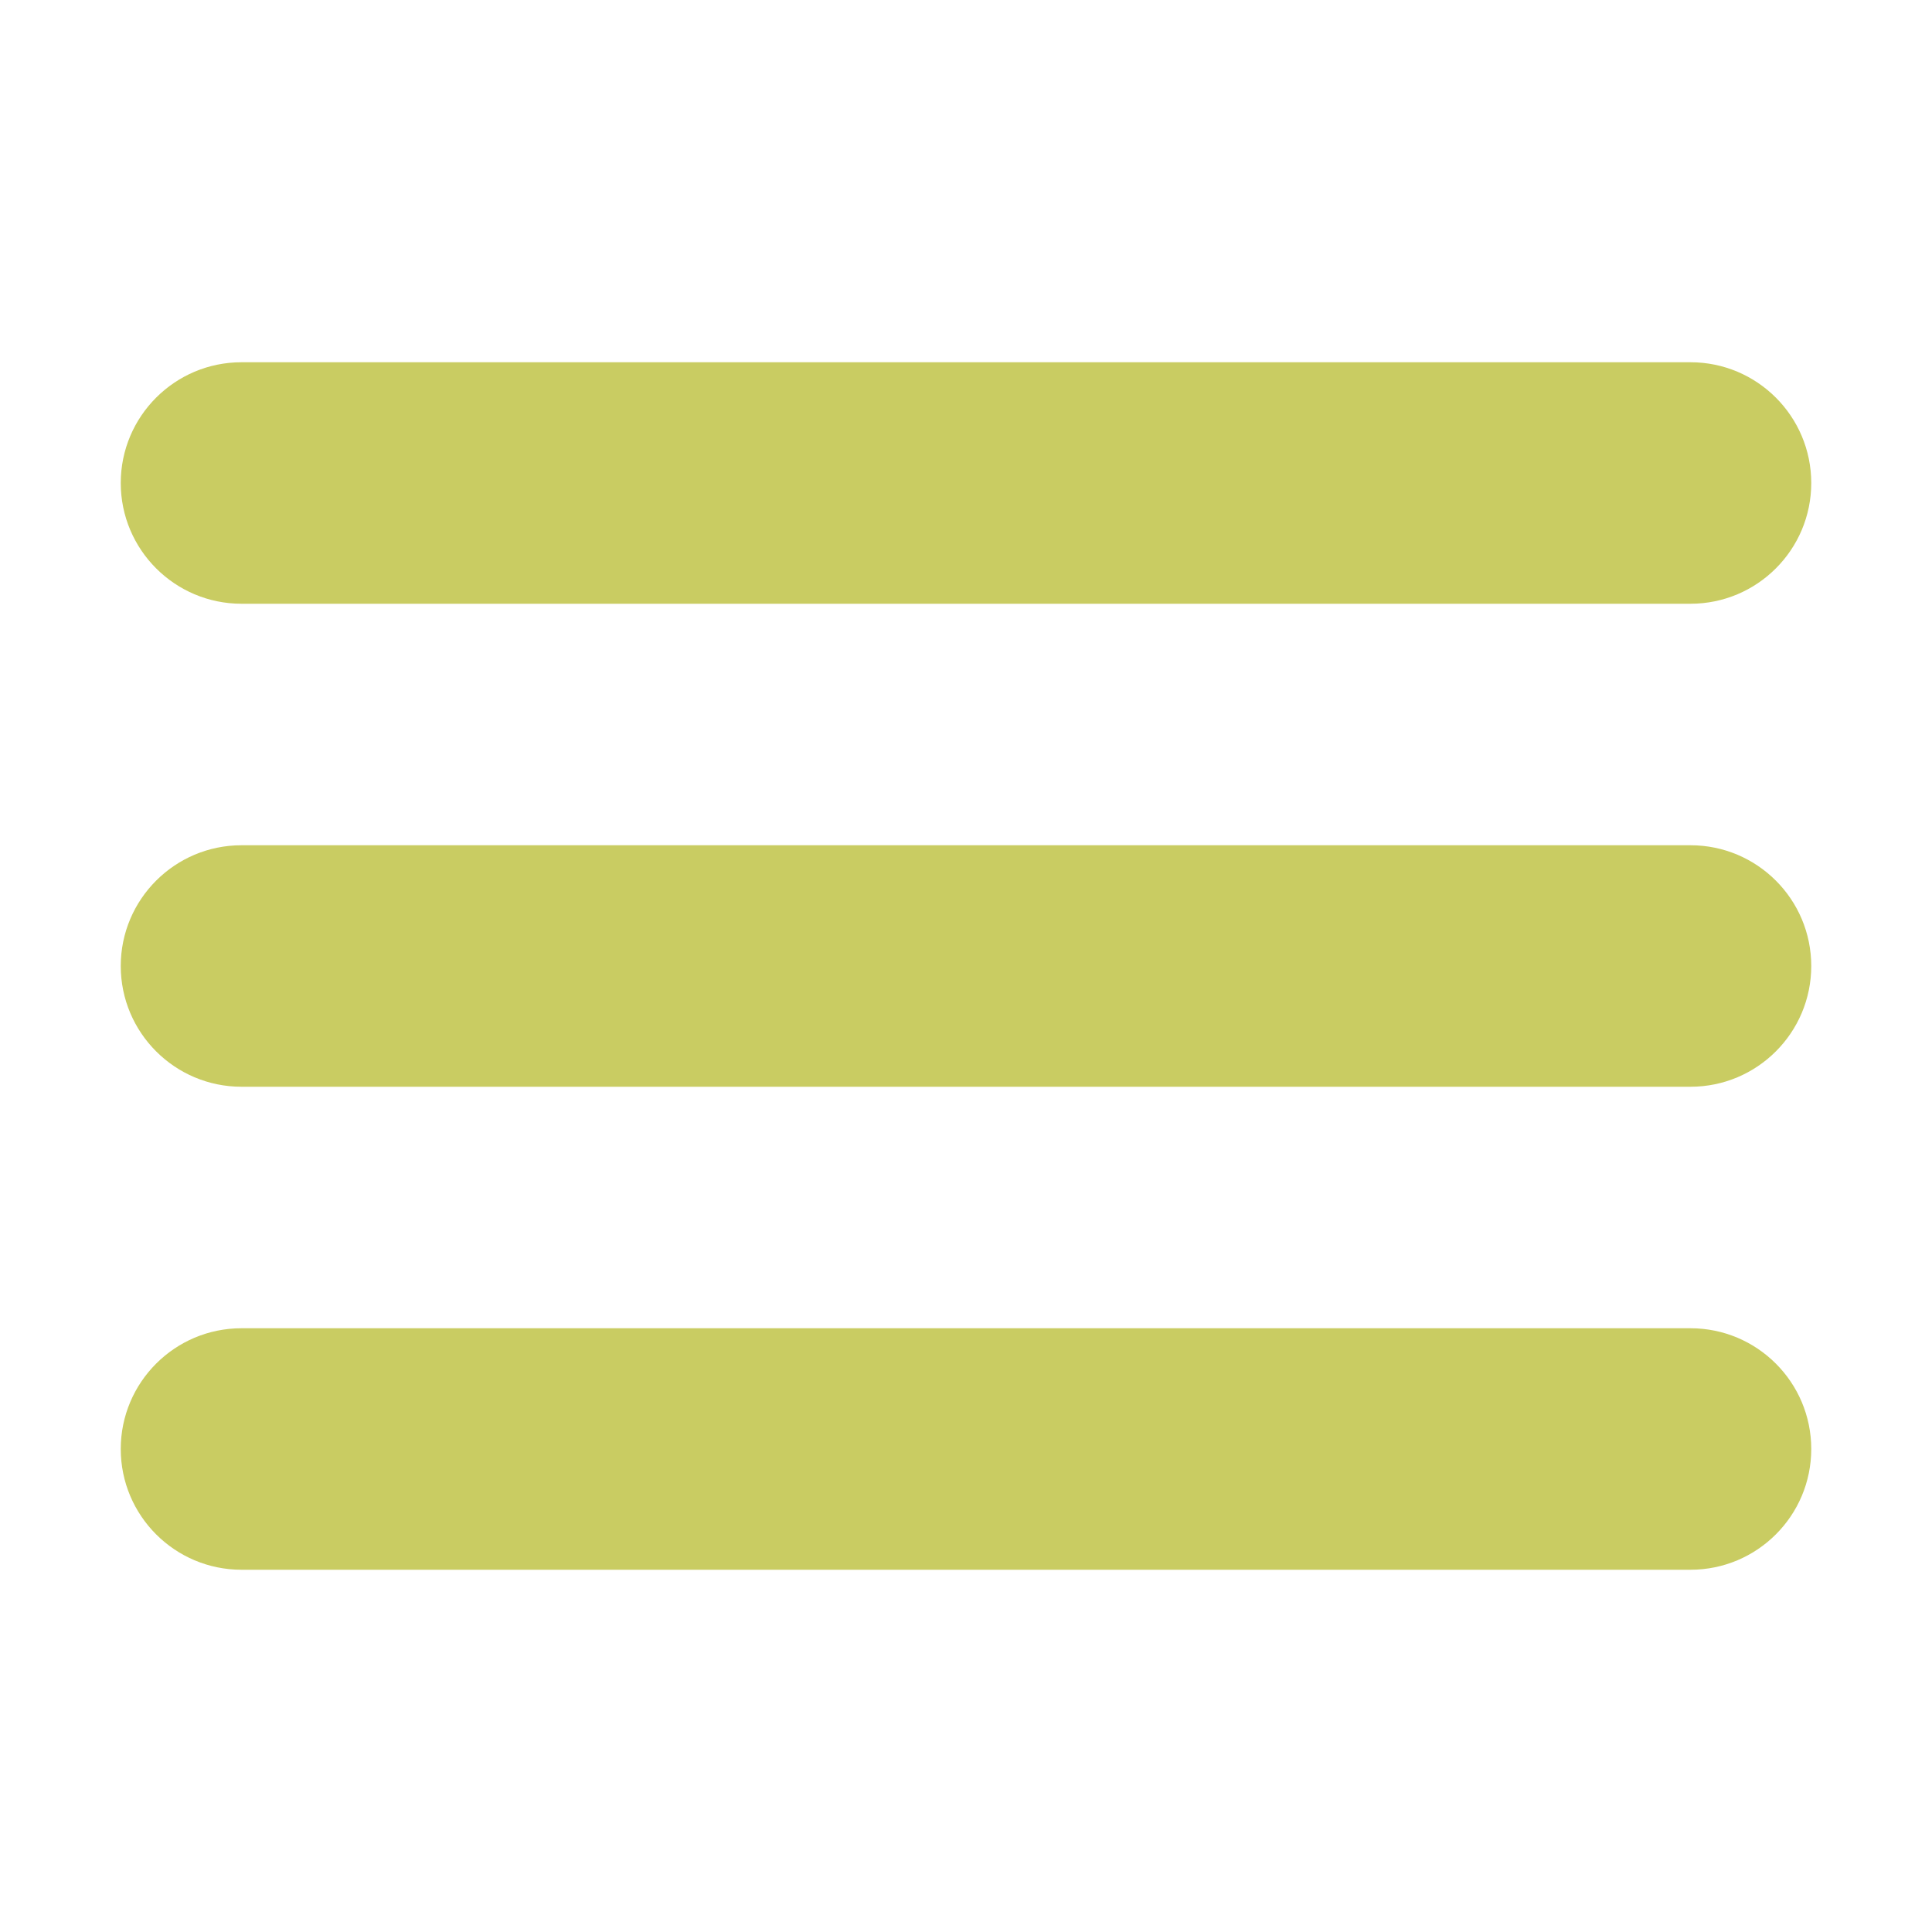
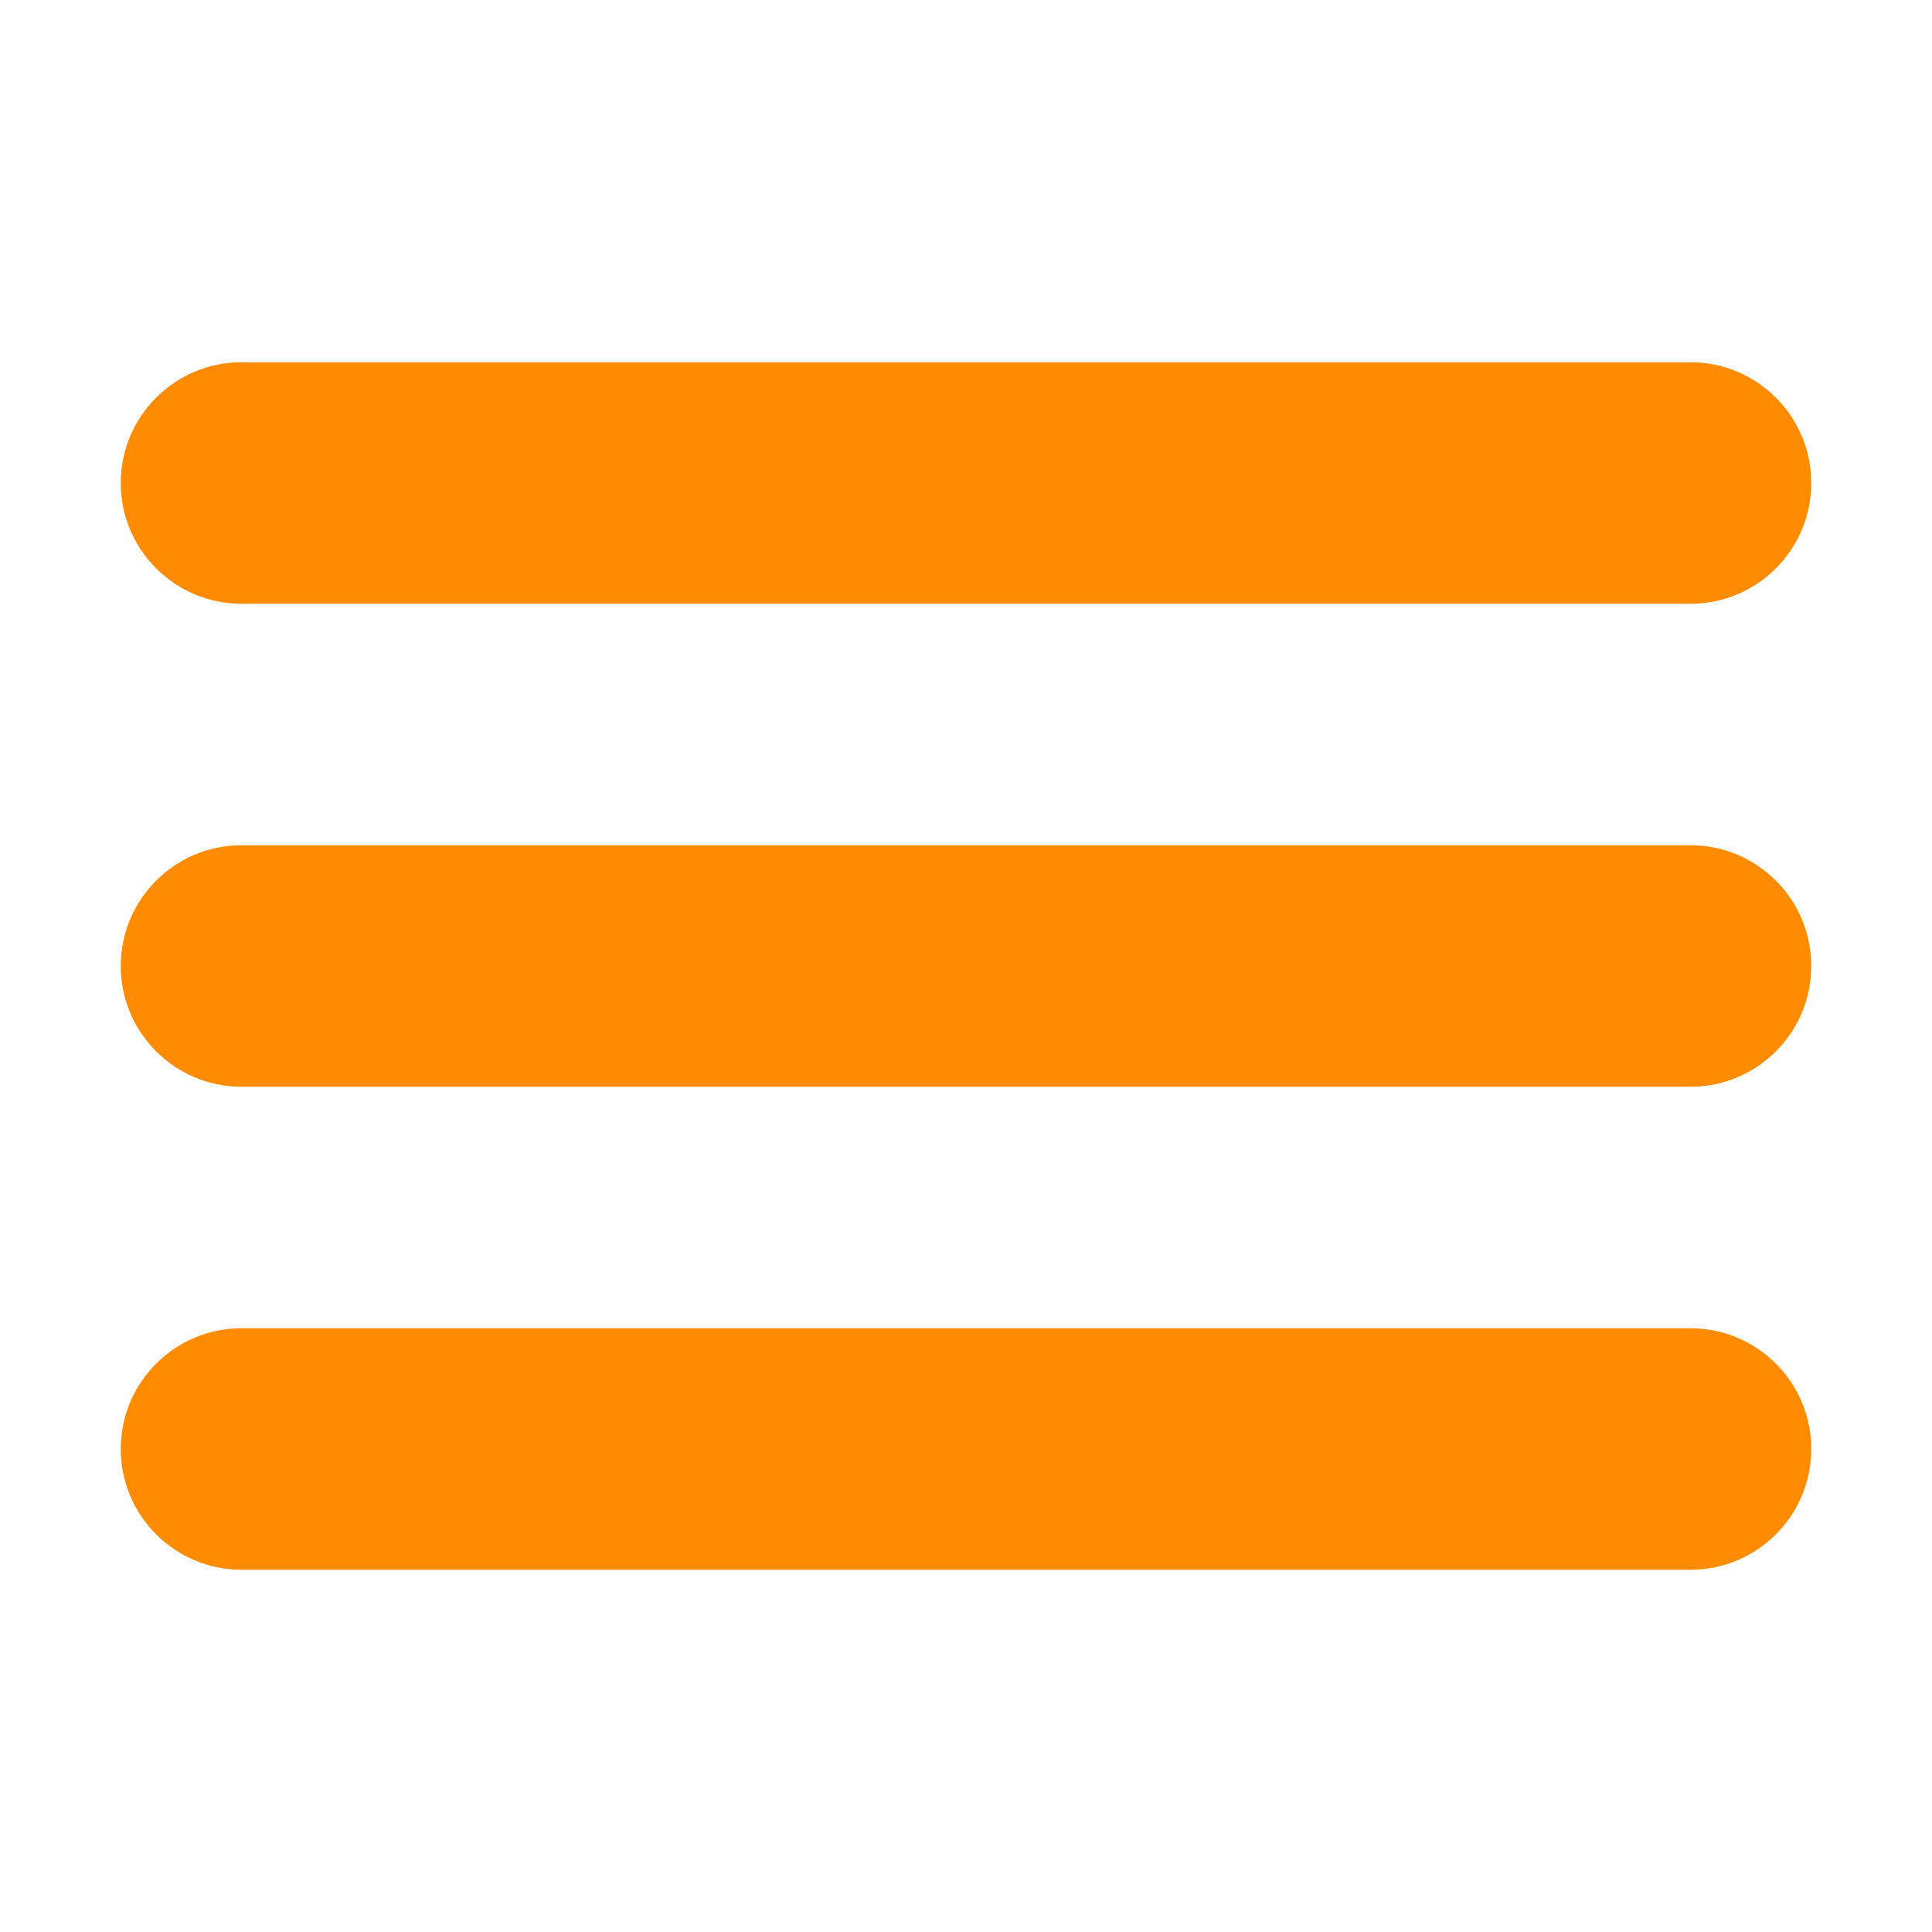
<svg xmlns="http://www.w3.org/2000/svg" width="32" height="32">
  <g>
    <rect fill="none" id="canvas_background" height="402" width="582" y="-1" x="-1" />
  </g>
  <g>
-     <path fill="#C9CC62" id="svg_1" d="m4,10l24,0c1.104,0 2,-0.896 2,-2s-0.896,-2 -2,-2l-24,0c-1.104,0 -2,0.896 -2,2s0.896,2 2,2zm24,4l-24,0c-1.104,0 -2,0.896 -2,2s0.896,2 2,2l24,0c1.104,0 2,-0.896 2,-2s-0.896,-2 -2,-2zm0,8l-24,0c-1.104,0 -2,0.896 -2,2s0.896,2 2,2l24,0c1.104,0 2,-0.896 2,-2s-0.896,-2 -2,-2z" />
+     <path fill="#ff8c00" id="svg_1" d="m4,10l24,0c1.104,0 2,-0.896 2,-2s-0.896,-2 -2,-2l-24,0c-1.104,0 -2,0.896 -2,2s0.896,2 2,2zm24,4l-24,0c-1.104,0 -2,0.896 -2,2s0.896,2 2,2l24,0c1.104,0 2,-0.896 2,-2s-0.896,-2 -2,-2zm0,8l-24,0c-1.104,0 -2,0.896 -2,2s0.896,2 2,2l24,0c1.104,0 2,-0.896 2,-2s-0.896,-2 -2,-2z" />
  </g>
</svg>
